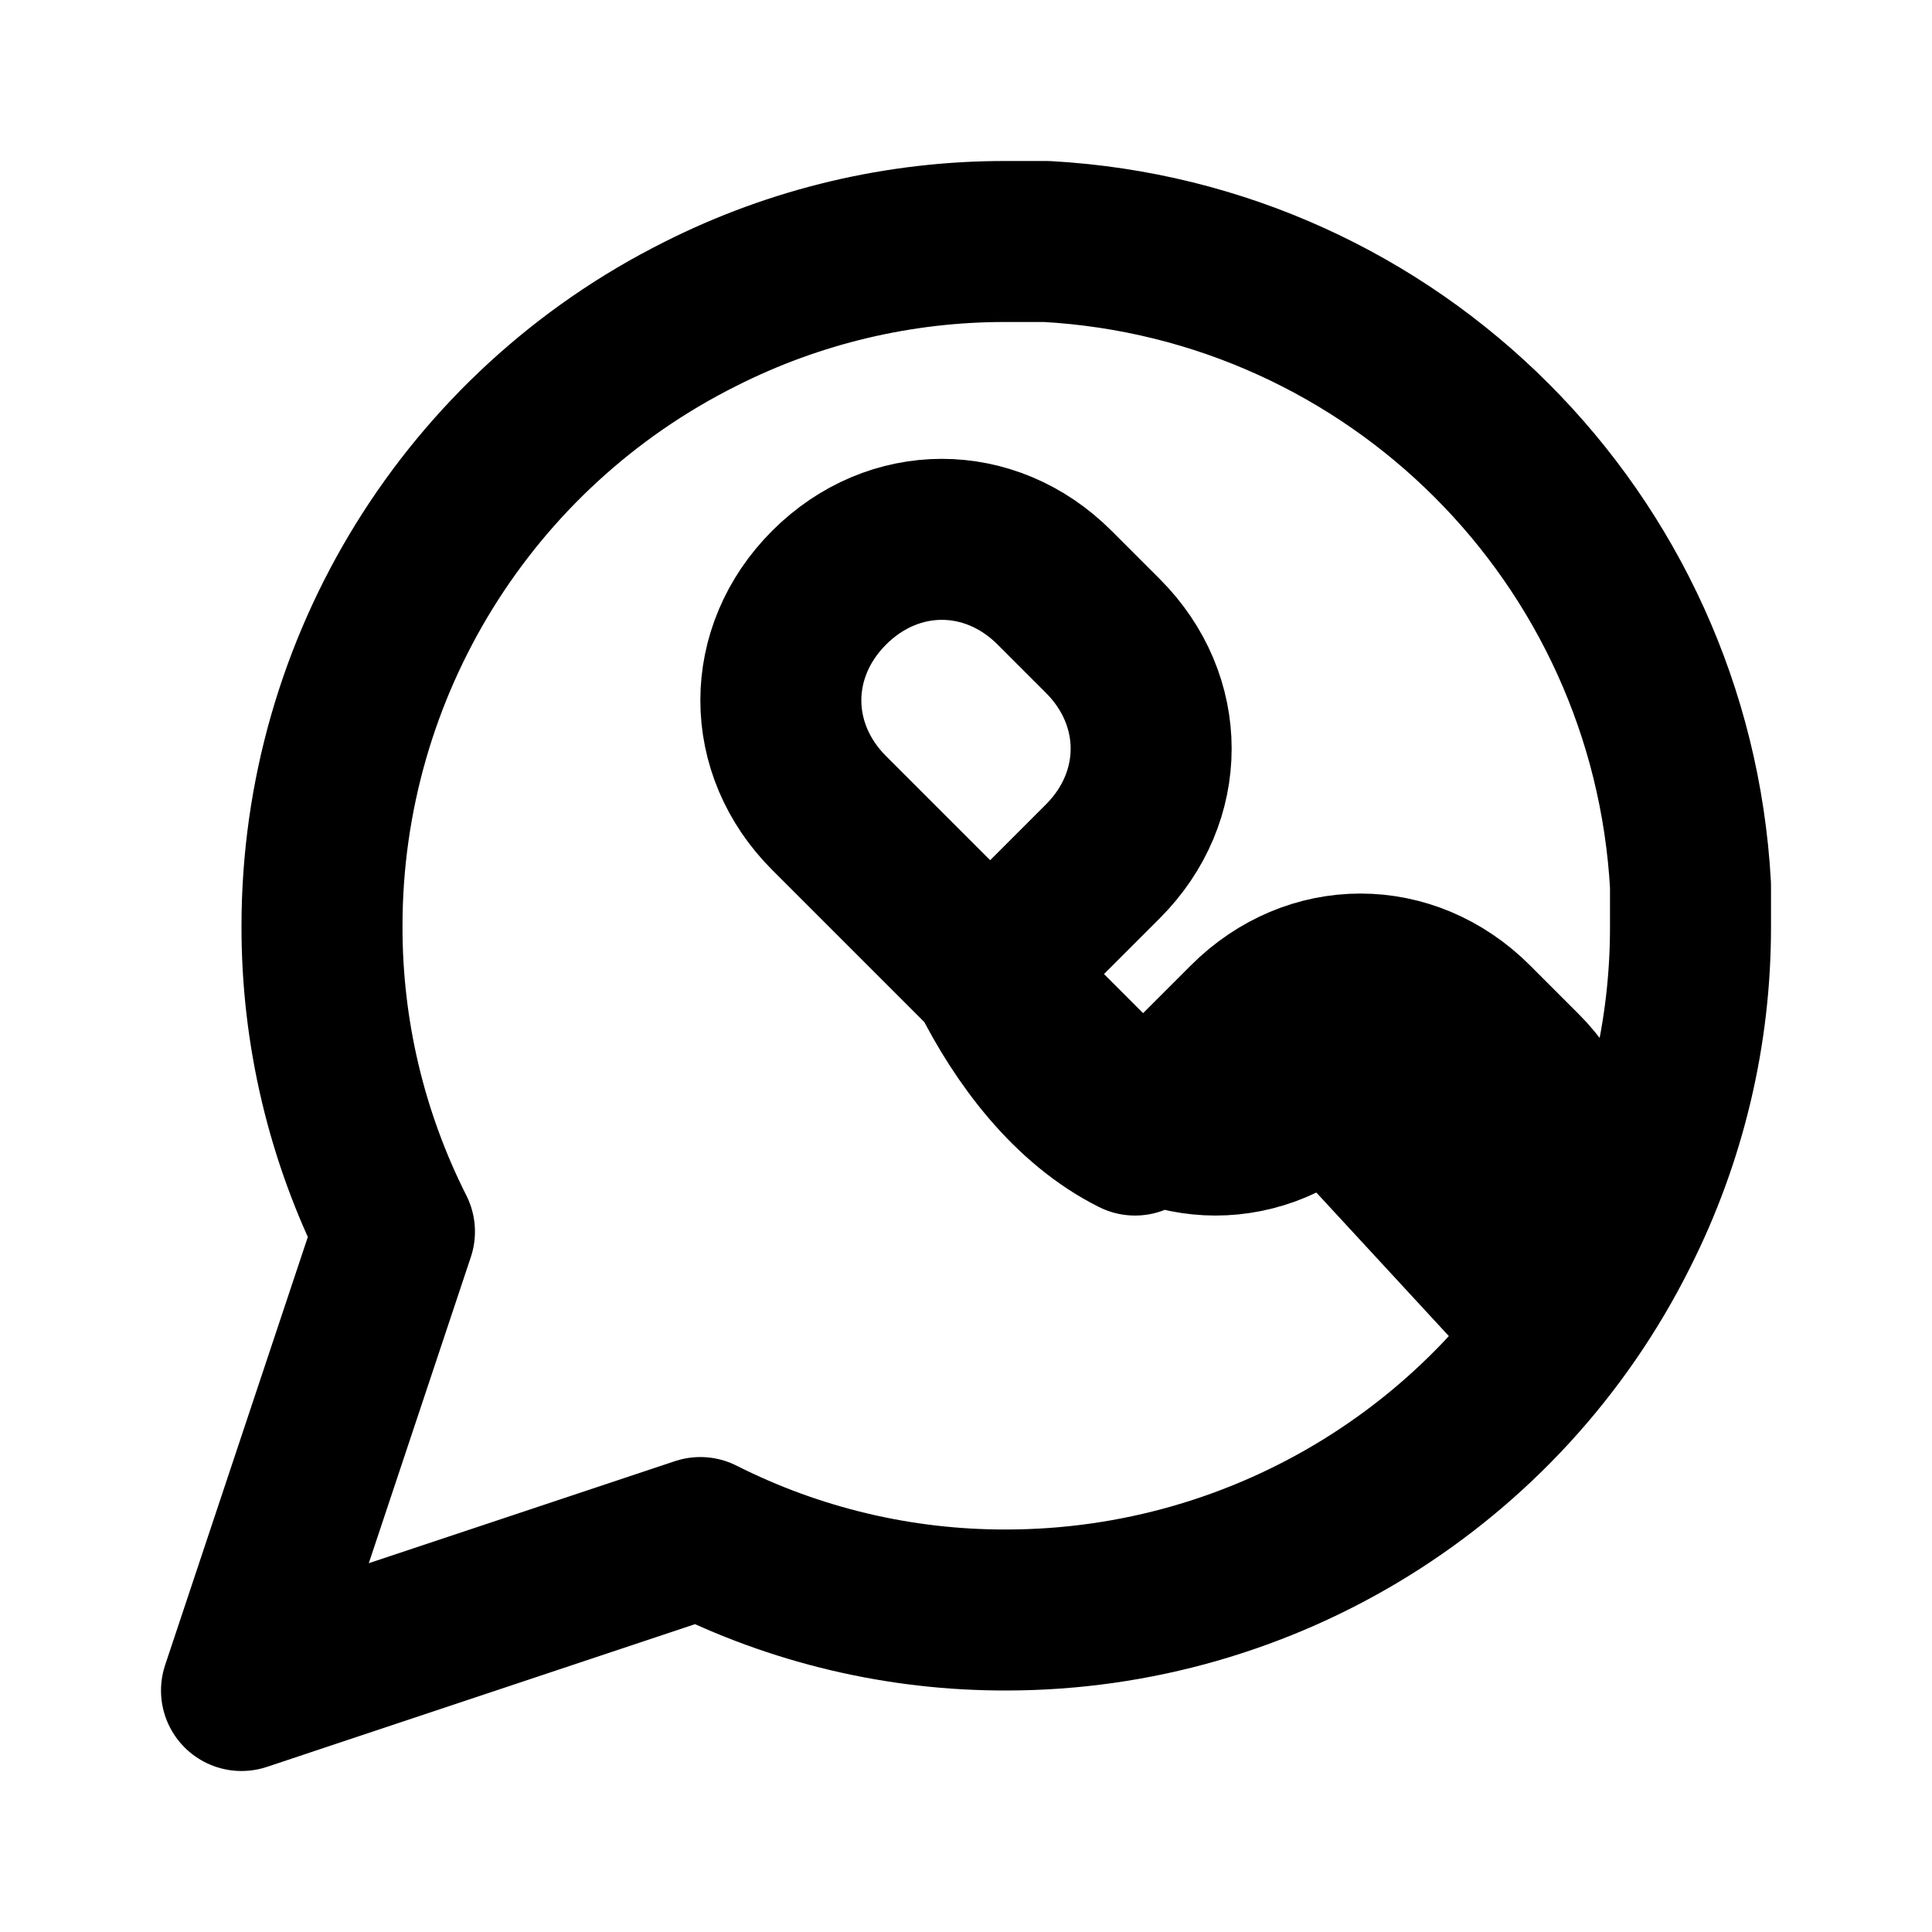
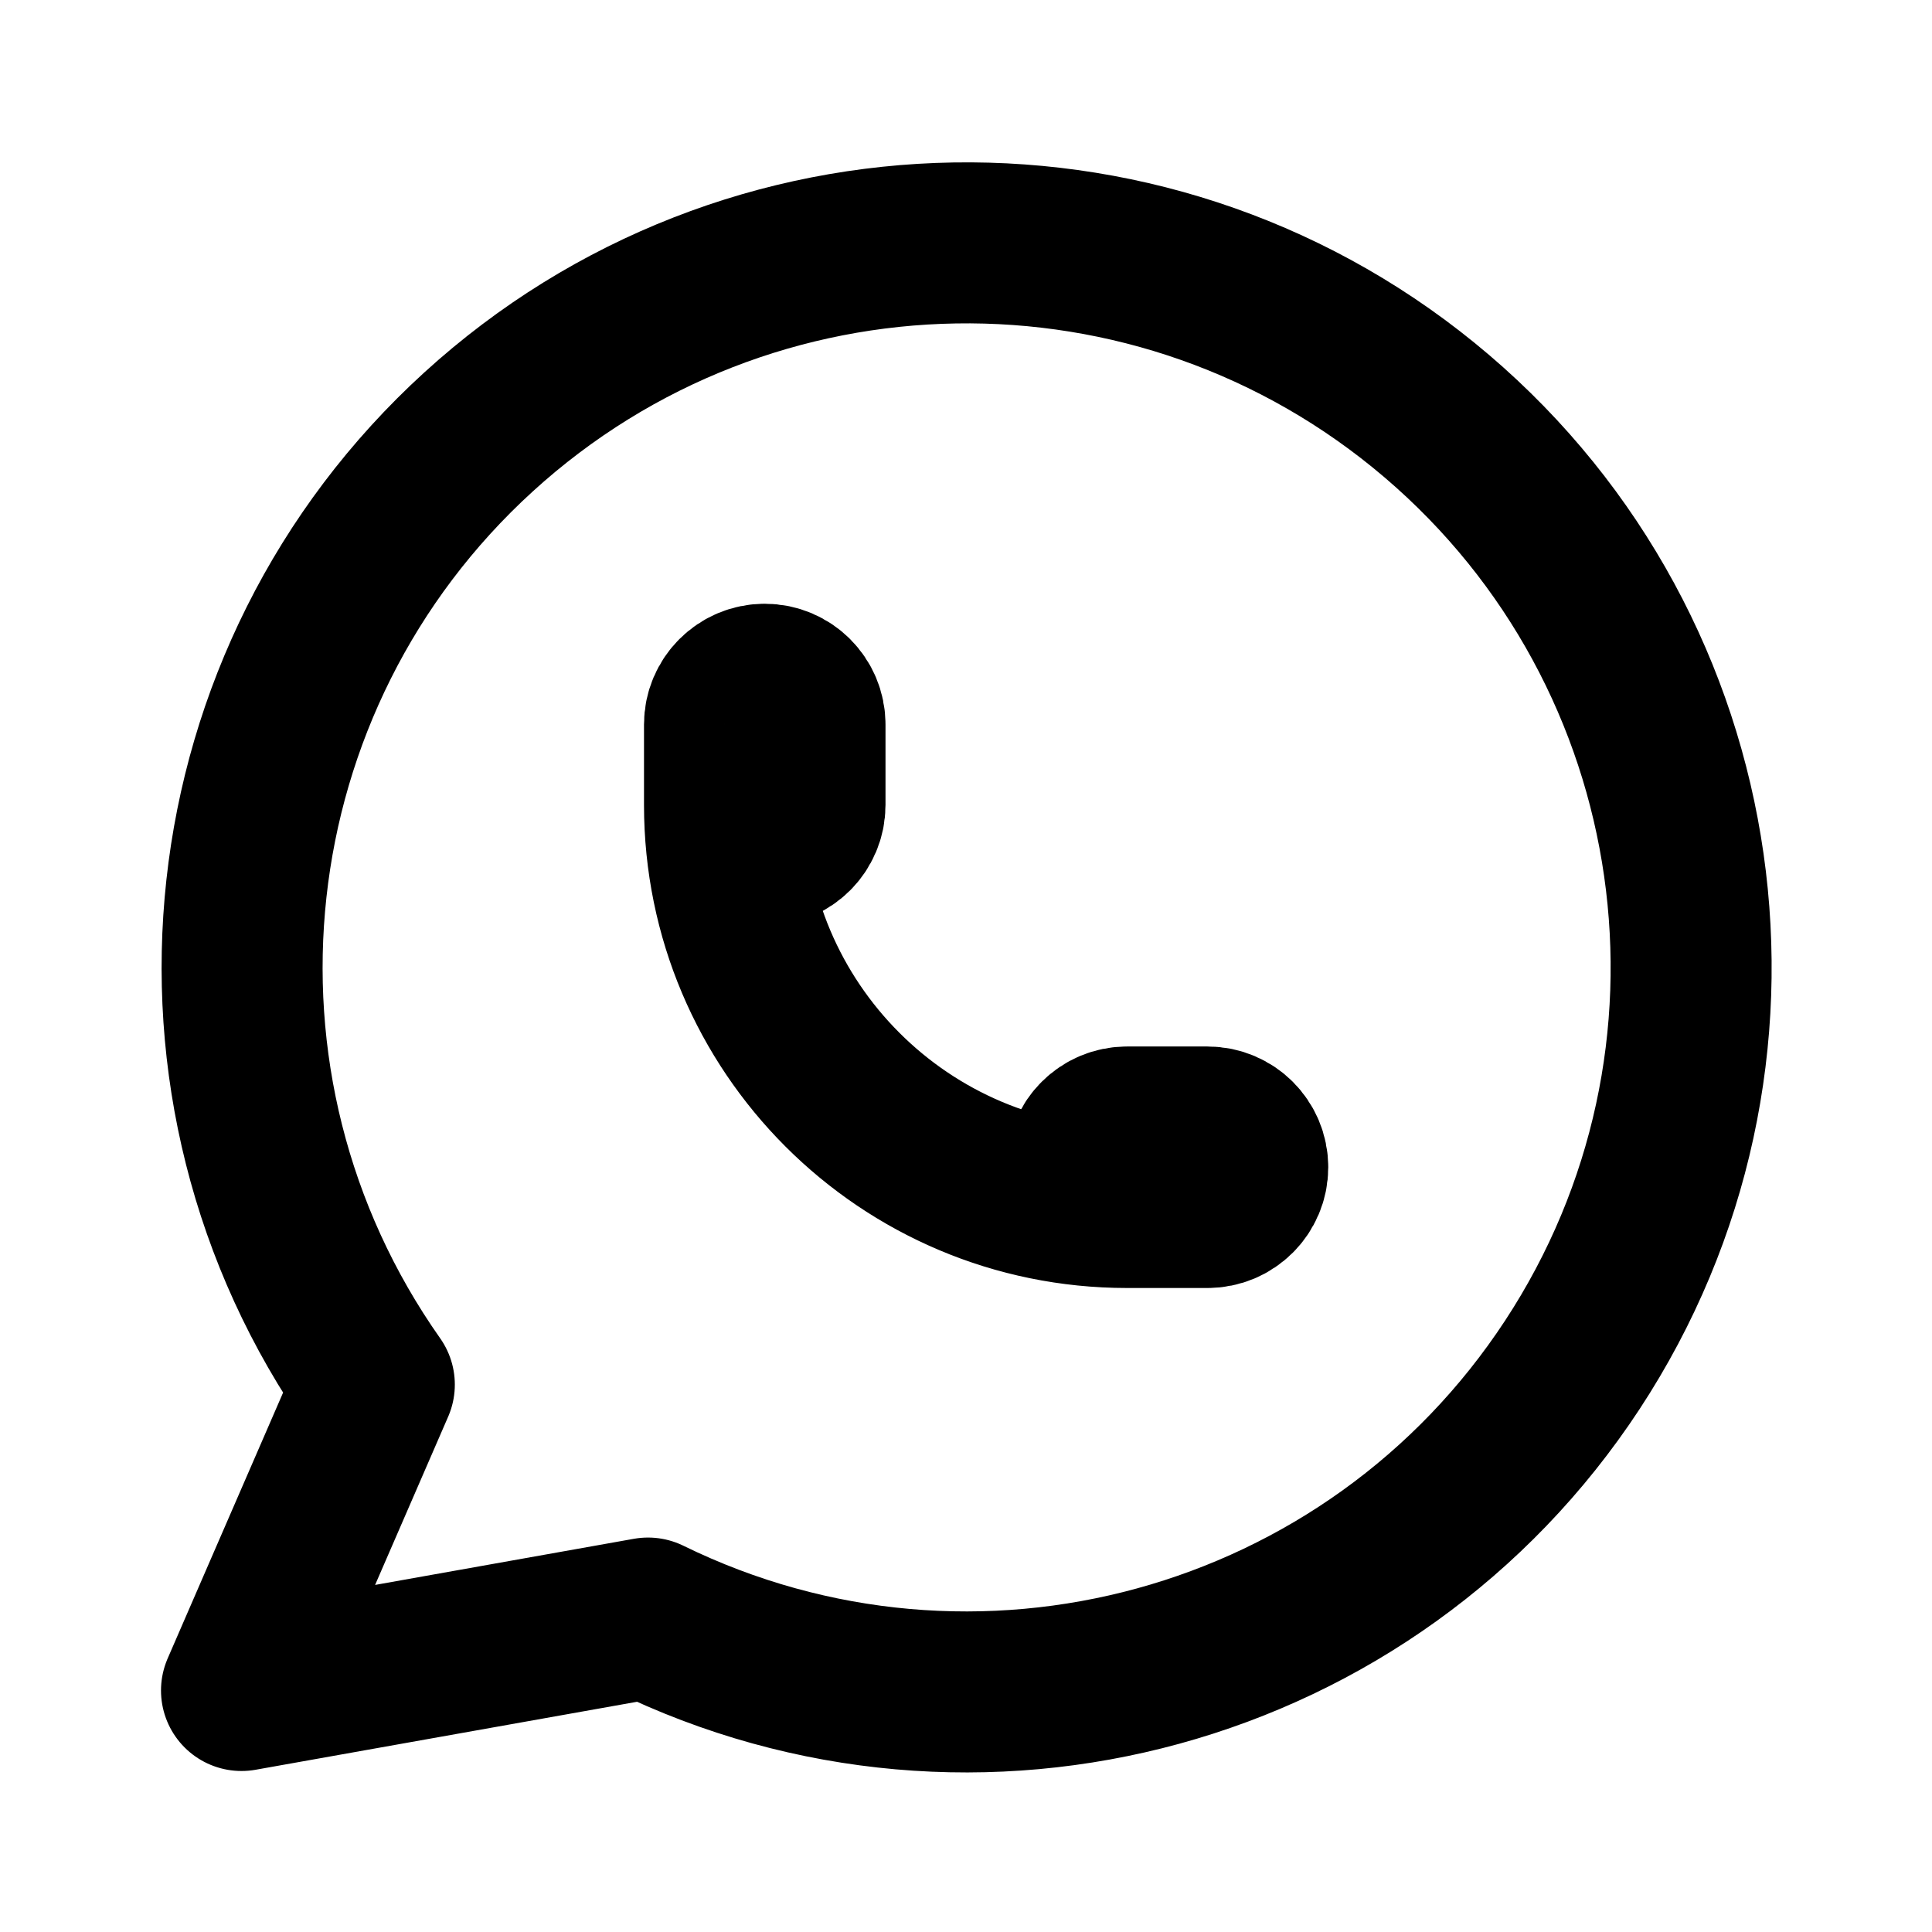
<svg xmlns="http://www.w3.org/2000/svg" viewBox="0 0 24 24" fill="none" stroke="currentColor" stroke-width="2" stroke-linecap="round" stroke-linejoin="round">
-   <path d="M21 11.5a8.38 8.38 0 0 1-.9 3.8 8.5 8.5 0 0 1-7.6 4.7 8.38 8.38 0 0 1-3.8-.9L3 21l1.9-5.7a8.38 8.38 0 0 1-.9-3.8 8.5 8.5 0 0 1 4.7-7.6 8.38 8.38 0 0 1 3.8-.9h.5a8.48 8.48 0 0 1 8 8v.5z" />
-   <path d="M16.5 13.5c-.8.8-2 .8-2.8 0l-3.4-3.4c-.8-.8-.8-2 0-2.8.8-.8 2-.8 2.8 0l.6.6c.8.8.8 2 0 2.8l-1.4 1.4c.4.8 1 1.6 1.8 2l1.4-1.4c.8-.8 2-.8 2.8 0l.6.6c.8.8.8 2 0 2.8z" />
+   <path d="M3 21l1.65 -3.8a9 9 0 1 1 3.4 2.9l-5.05 .9" />
+   <path d="M9 10a.5 .5 0 0 0 1 0v-1a.5 .5 0 0 0 -1 0v1a5 5 0 0 0 5 5h1a.5 .5 0 0 0 0 -1h-1a.5 .5 0 0 0 0 1" />
</svg>
